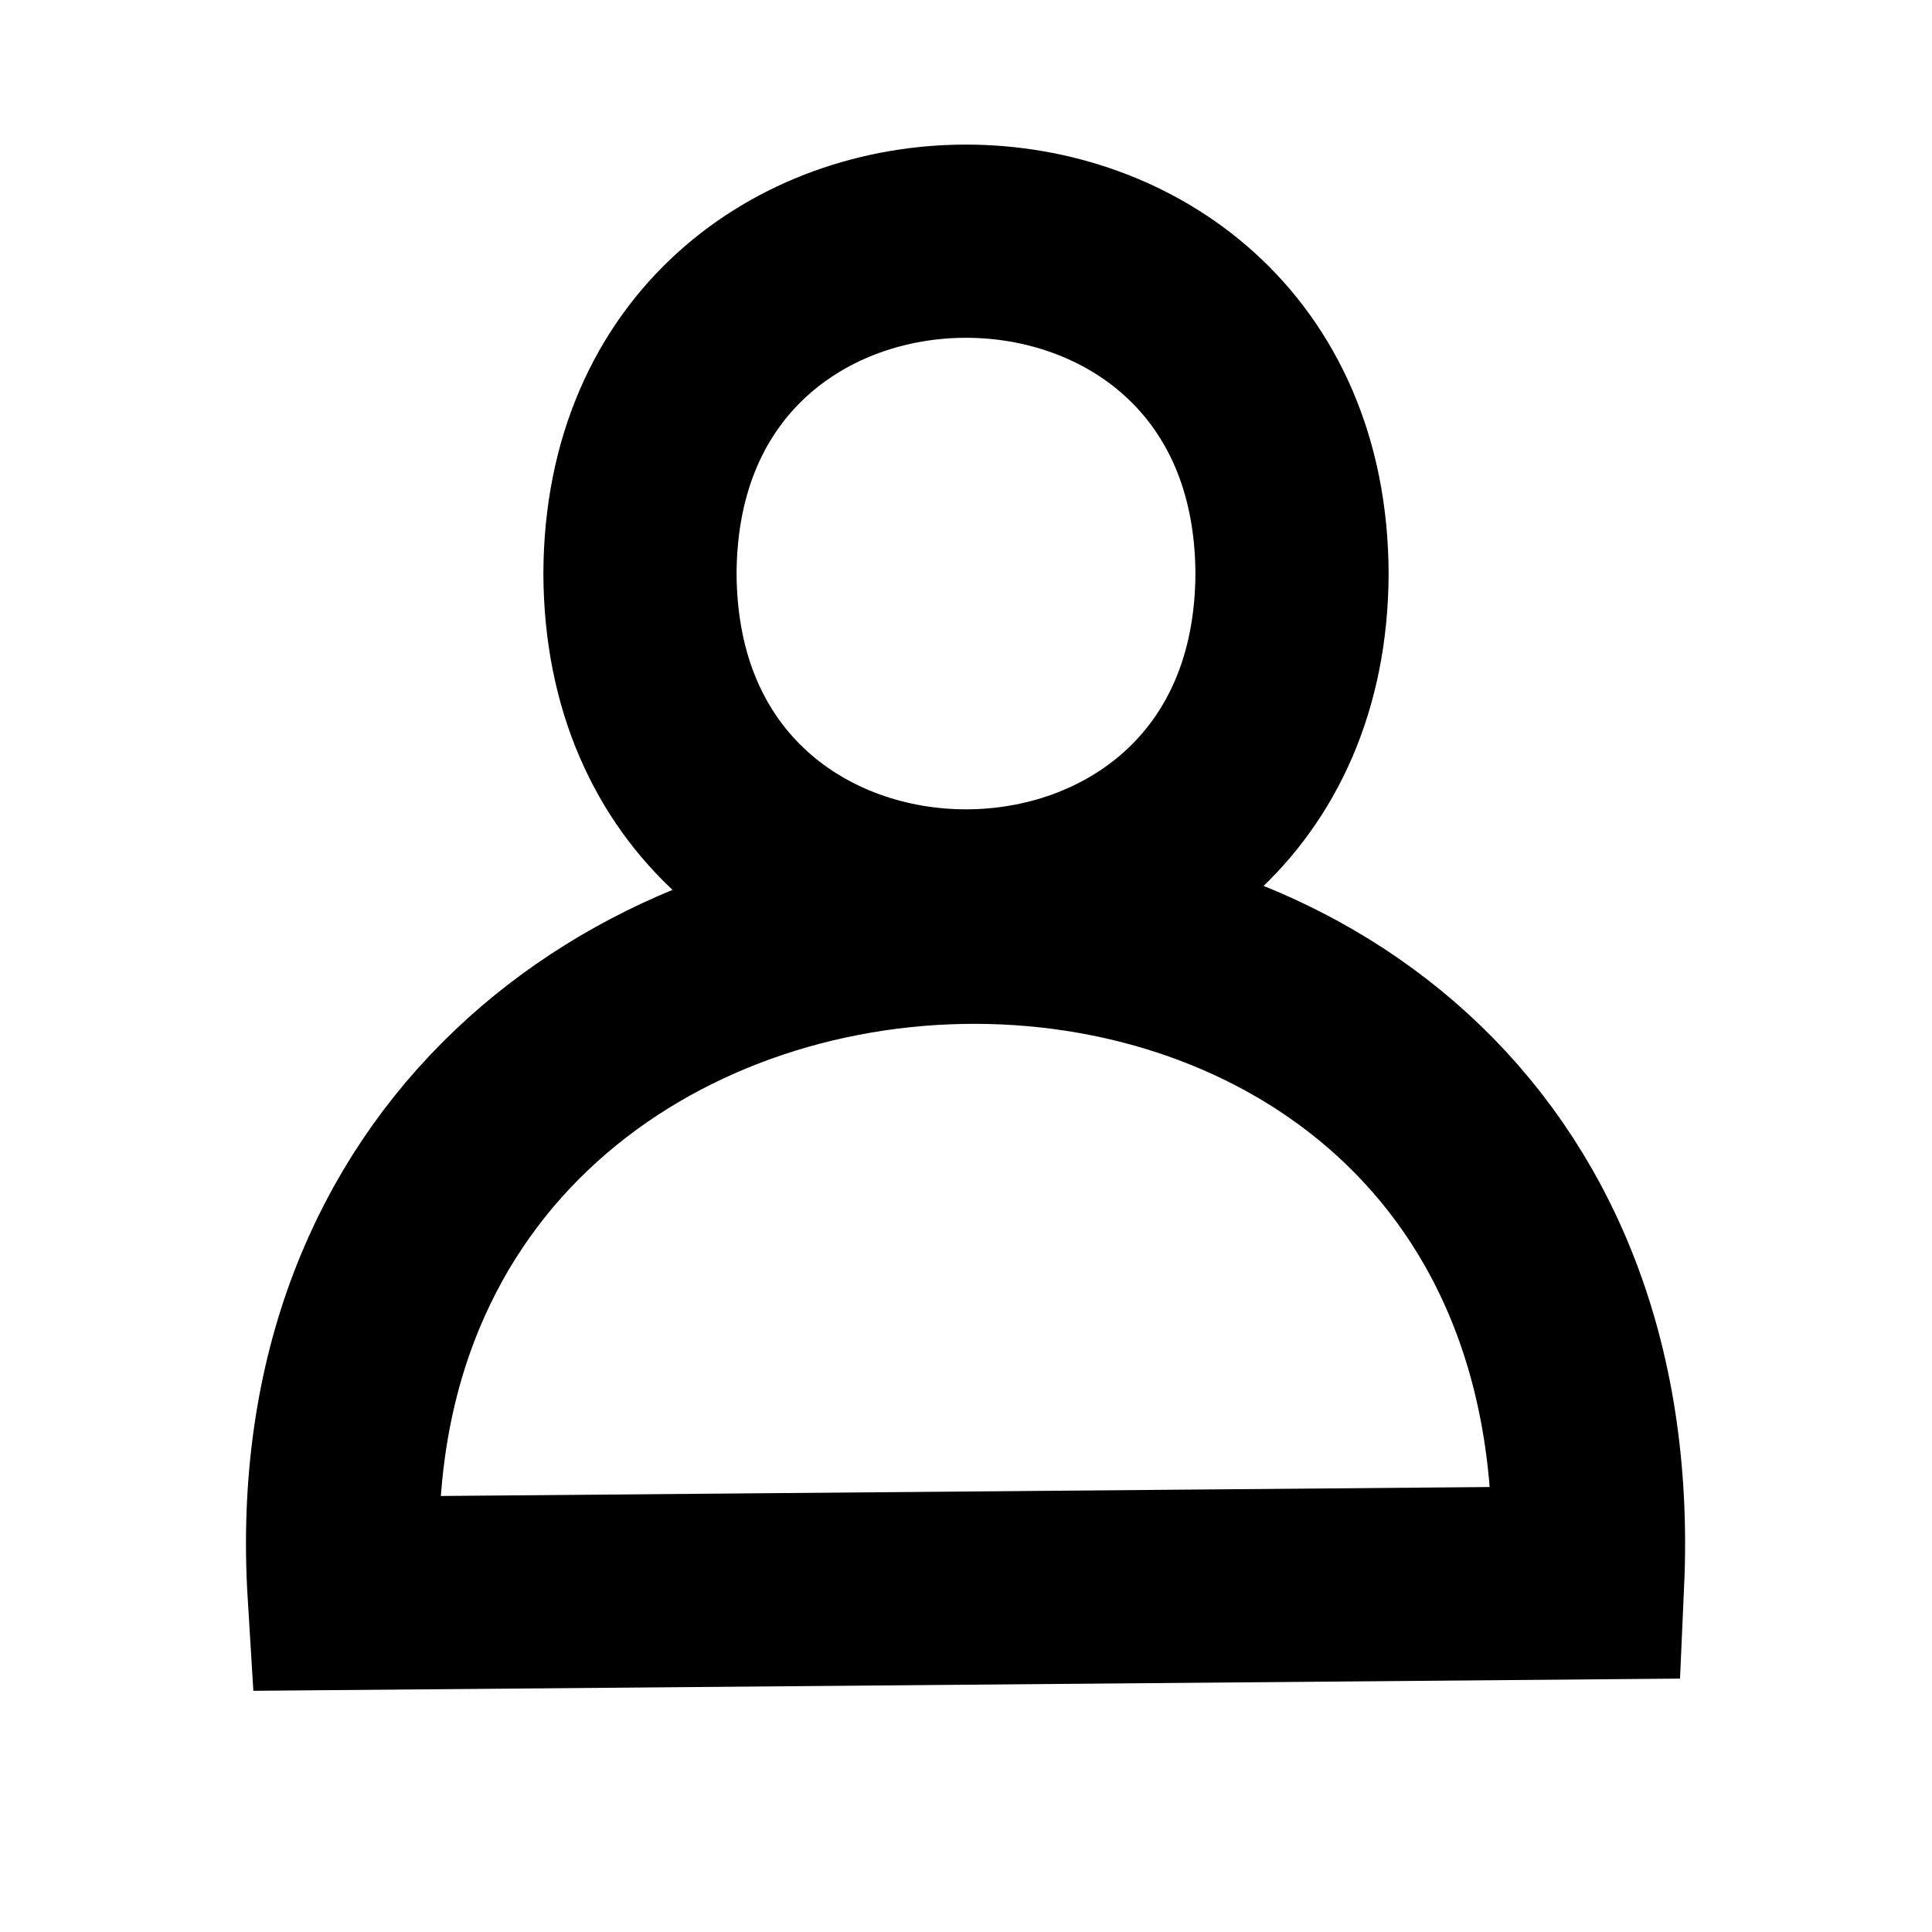
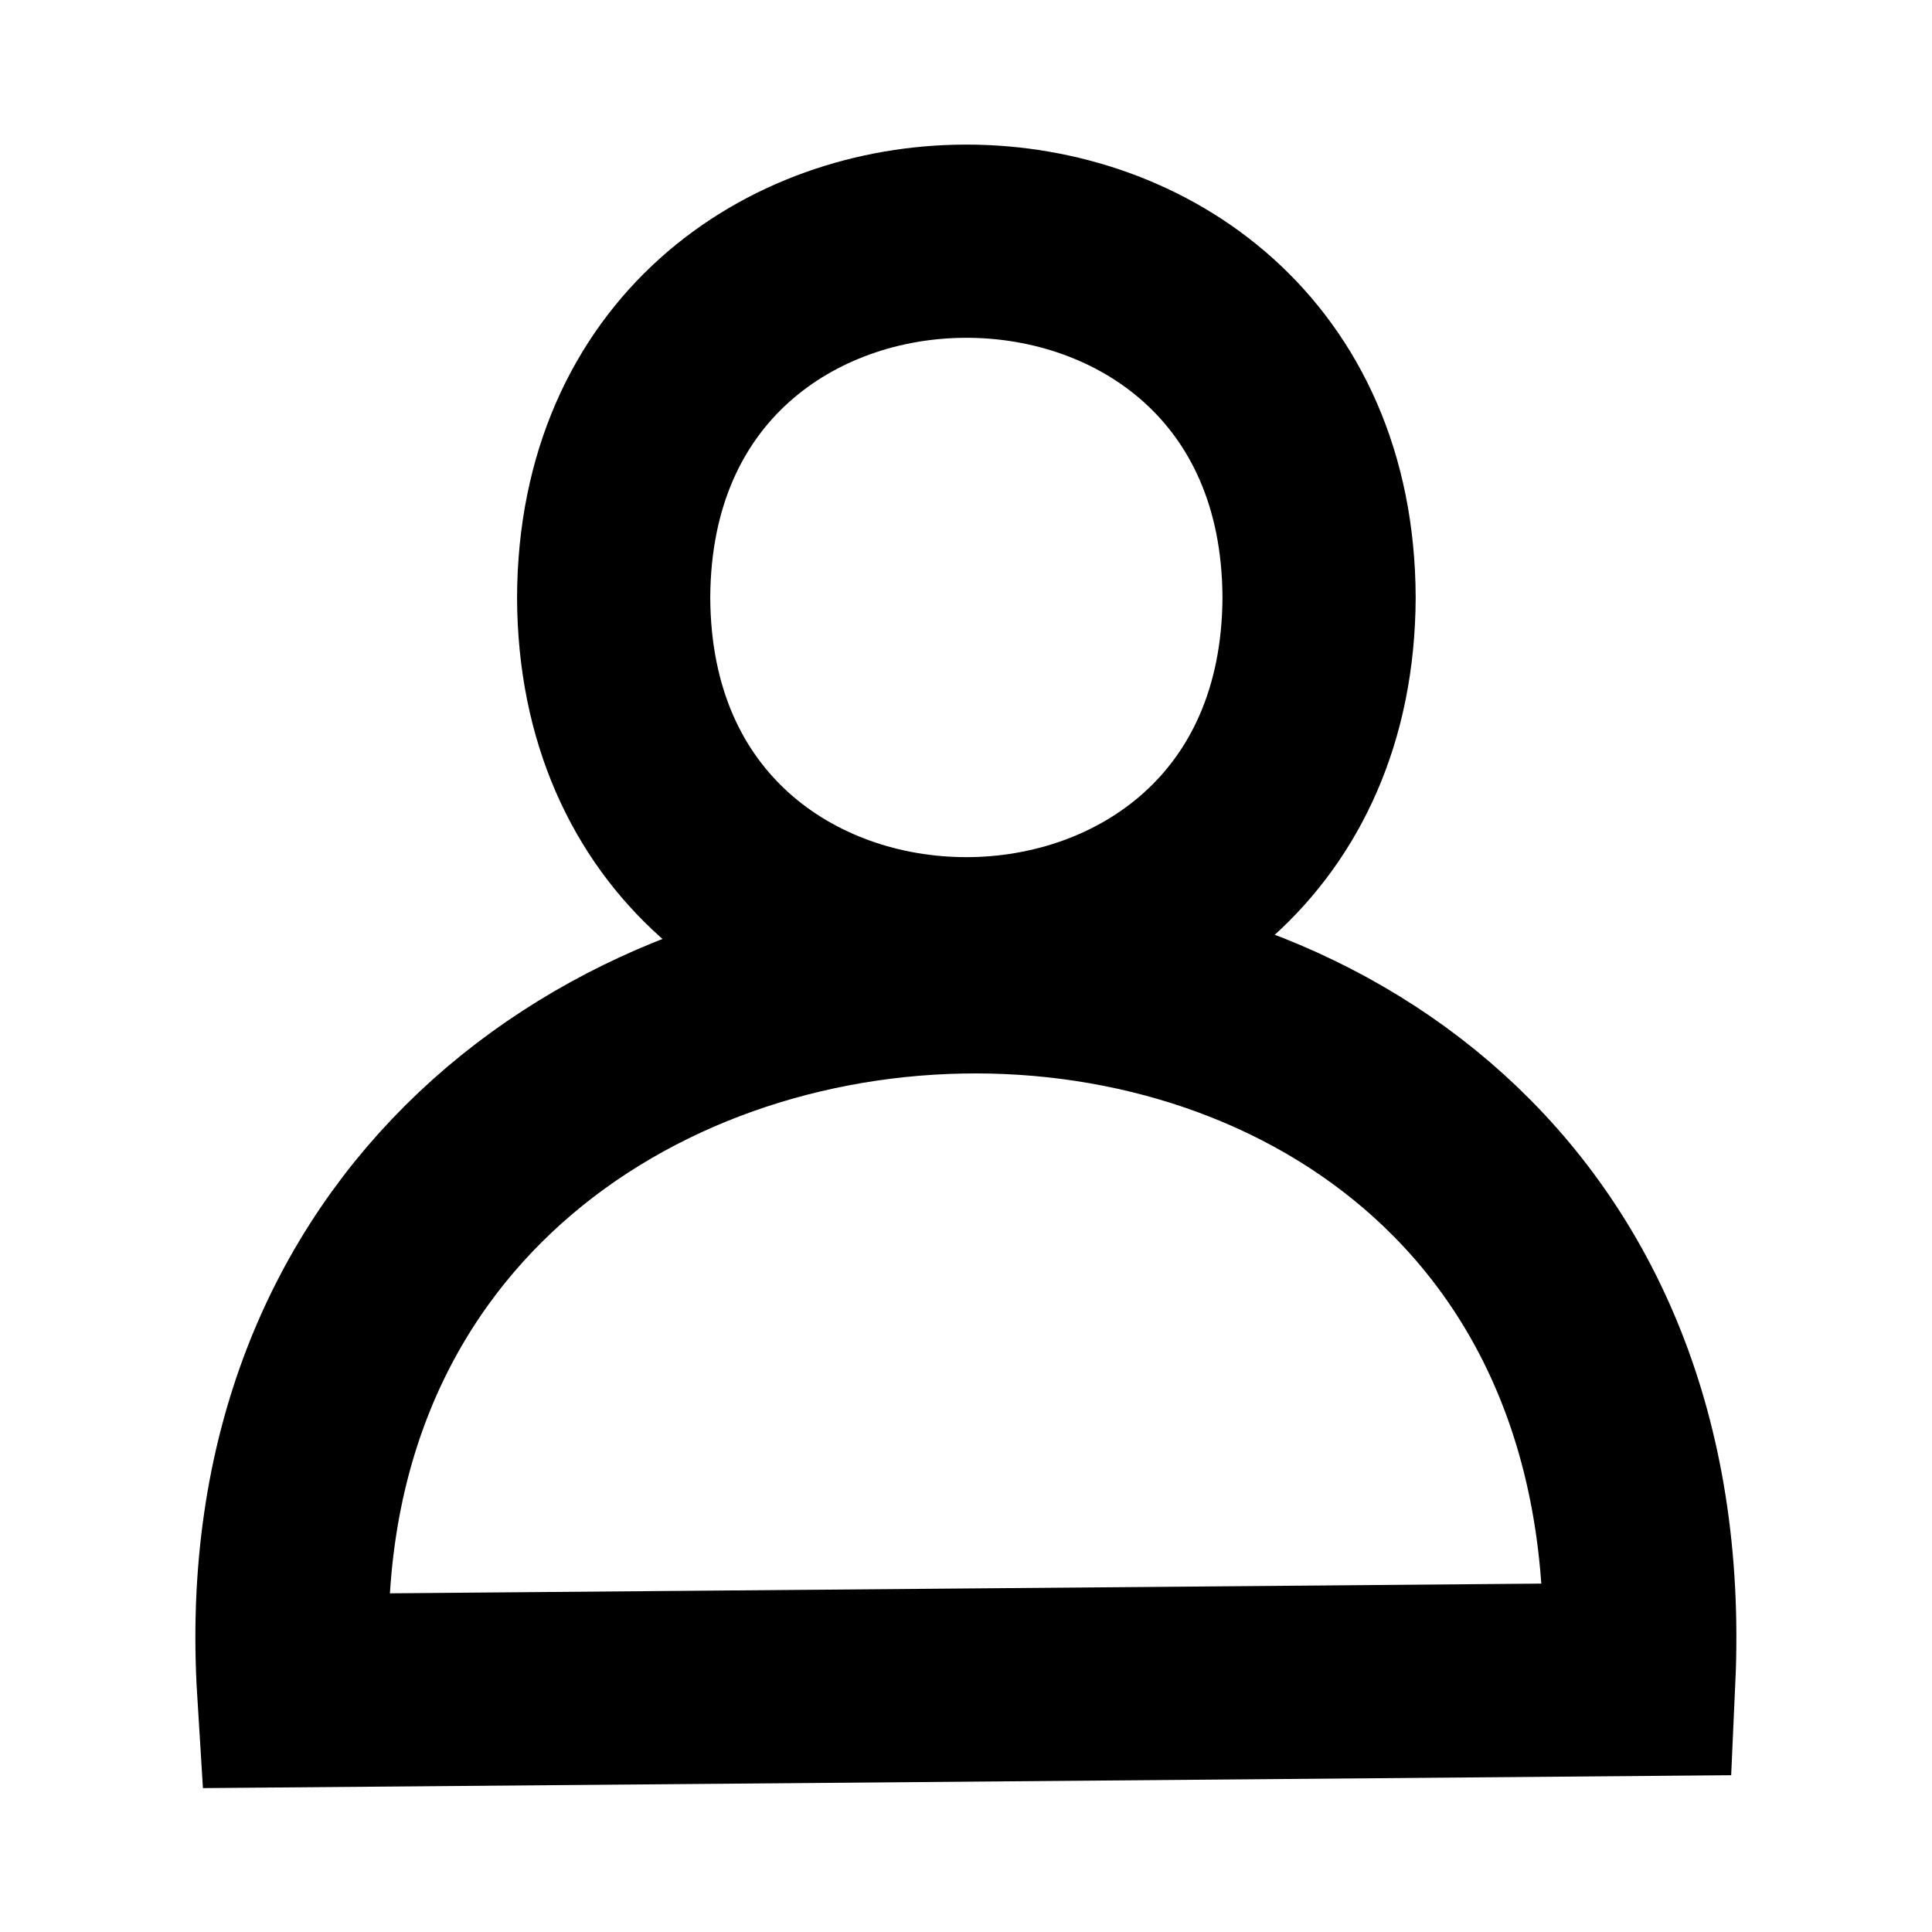
<svg xmlns="http://www.w3.org/2000/svg" id="Layer_3" viewBox="0 0 80 80">
  <defs>
    <style>.cls-1{fill:none;stroke:#000;stroke-miterlimit:10;stroke-width:8px;}</style>
  </defs>
-   <path class="cls-1" d="M14.25,65.98l51.49-.44c1.66-37.05-53.7-35.47-51.49.44Z" />
-   <path class="cls-1" d="M26.5,23.75c.07-18.35,26.93-18.35,27,0-.07,18.35-26.93,18.35-27,0Z" />
+   <path class="cls-1" d="M12.16,70.01l55.7-.47c1.8-39.71-58.09-38.01-55.7.47Z" />
+   <path class="cls-1" d="M25.41,24.74c.08-19.67,29.14-19.67,29.21,0-.08,19.67-29.14,19.67-29.21,0Z" />
</svg>
